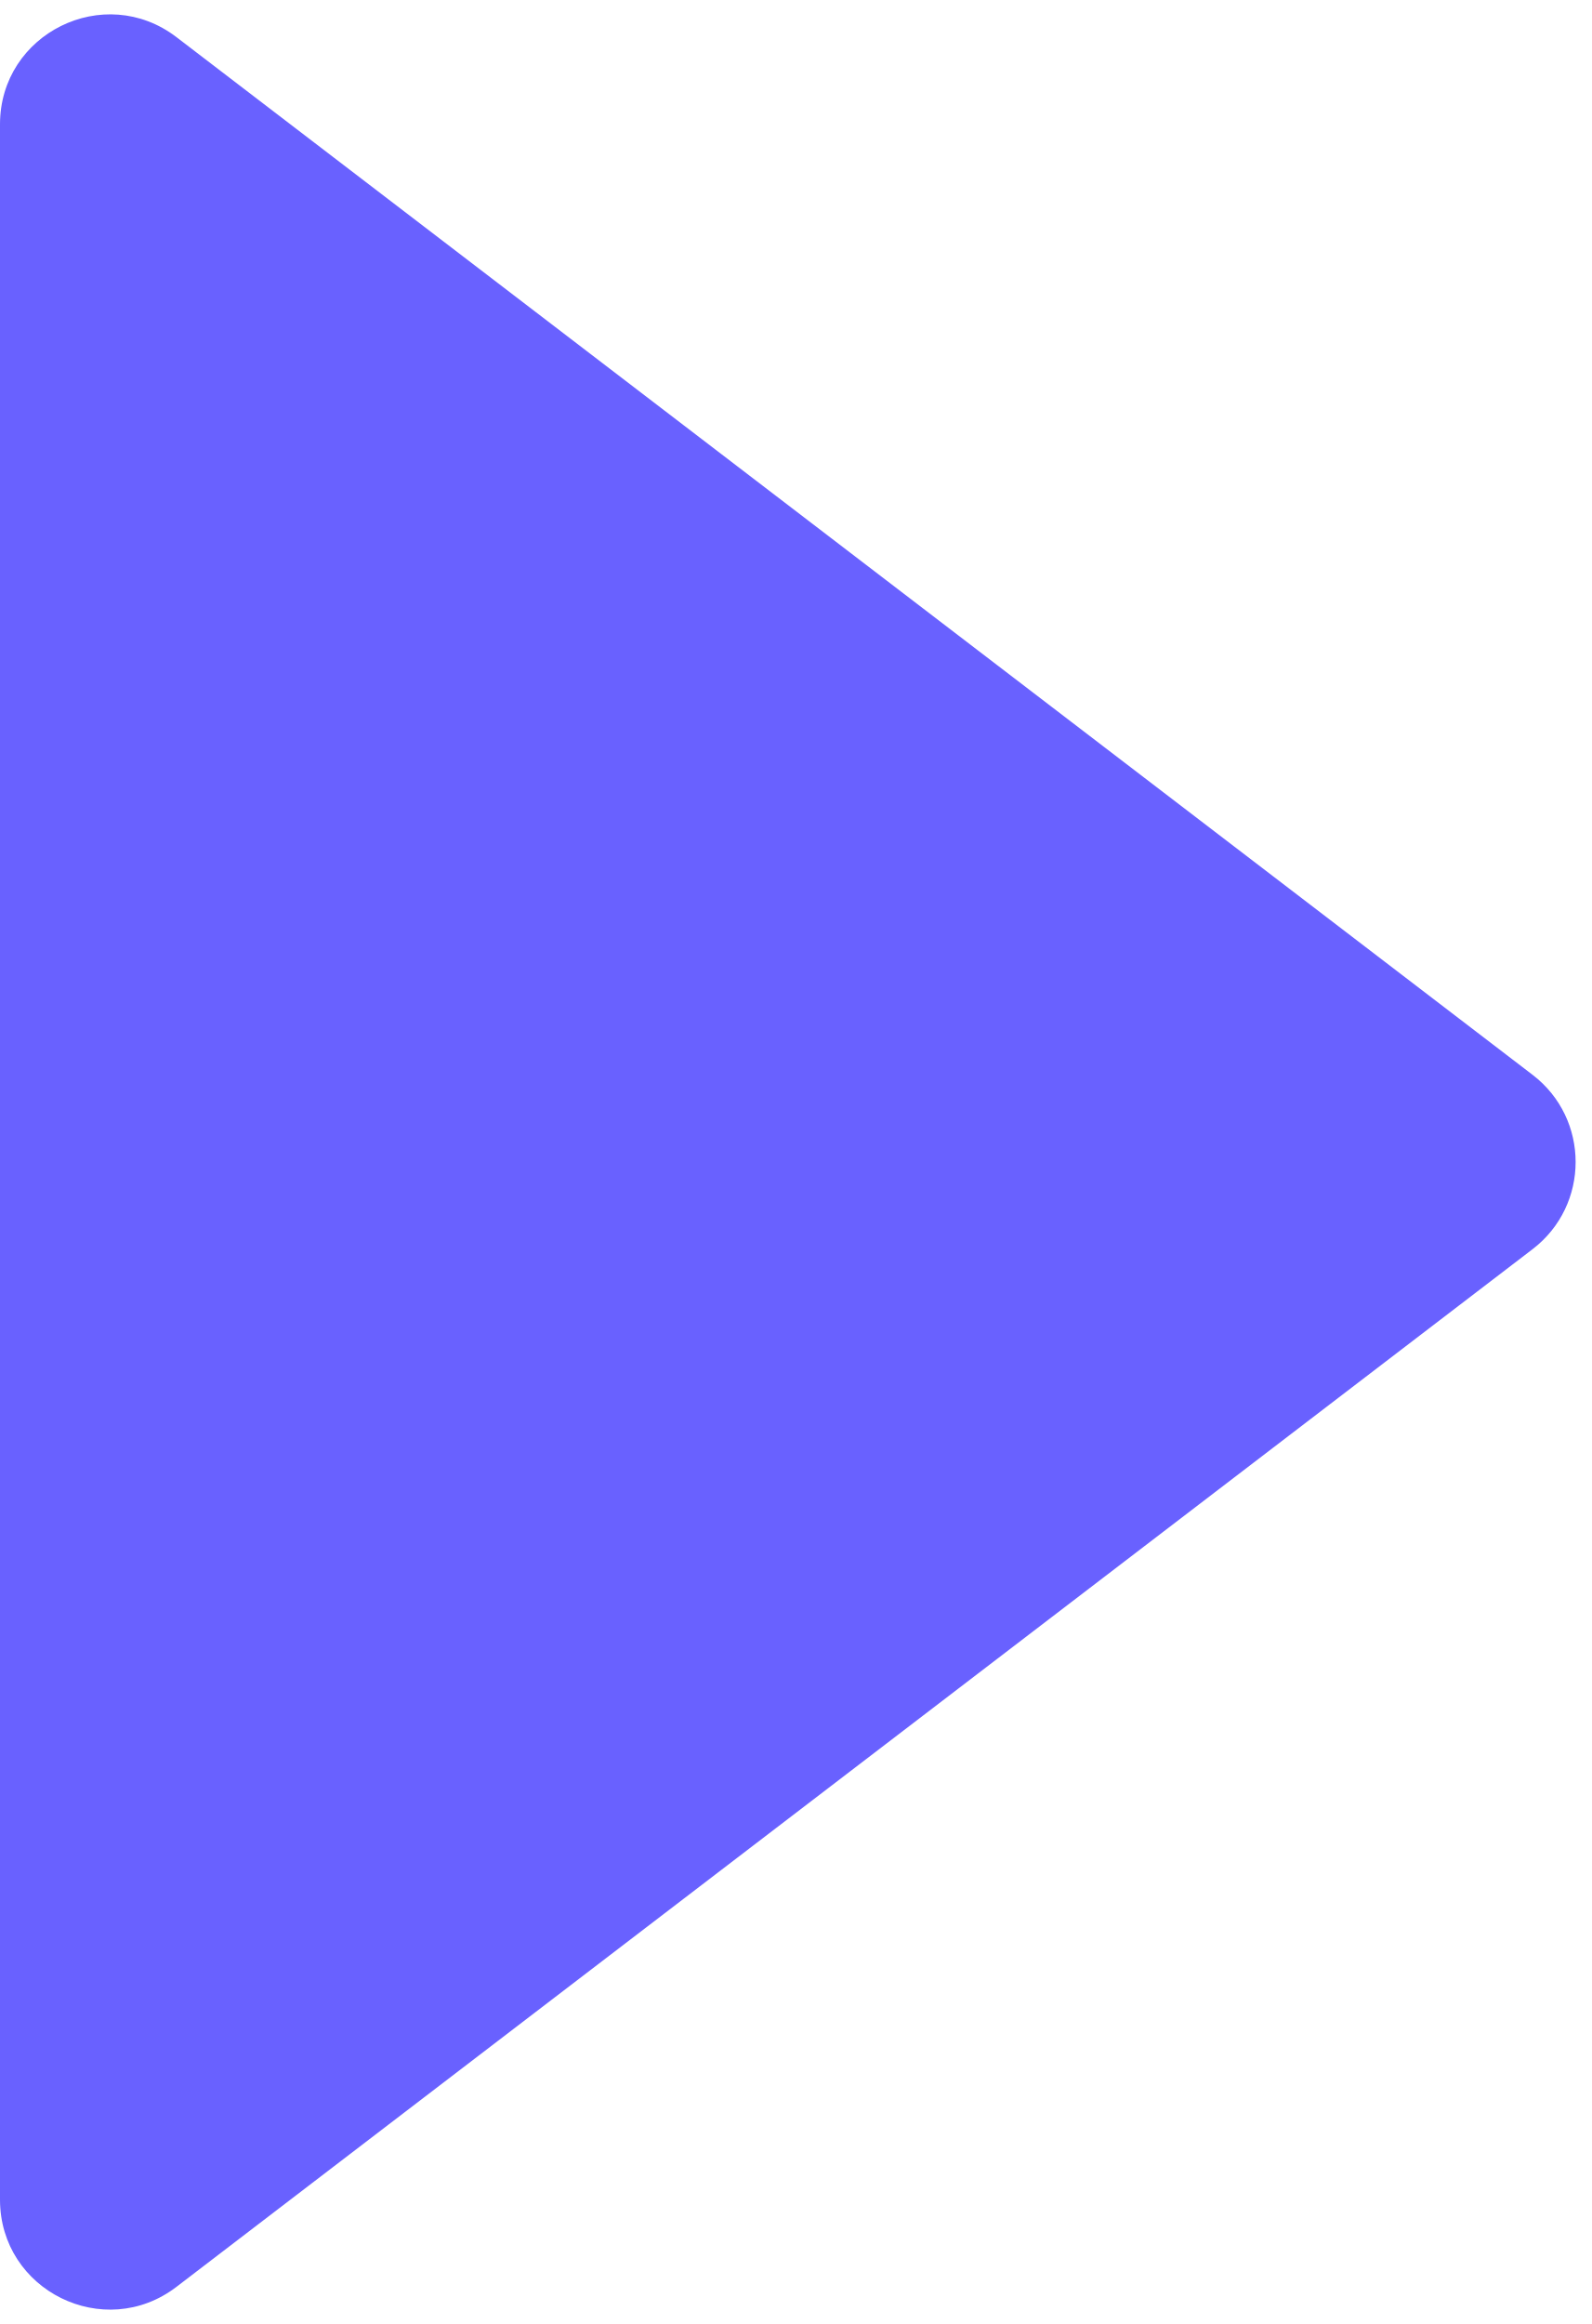
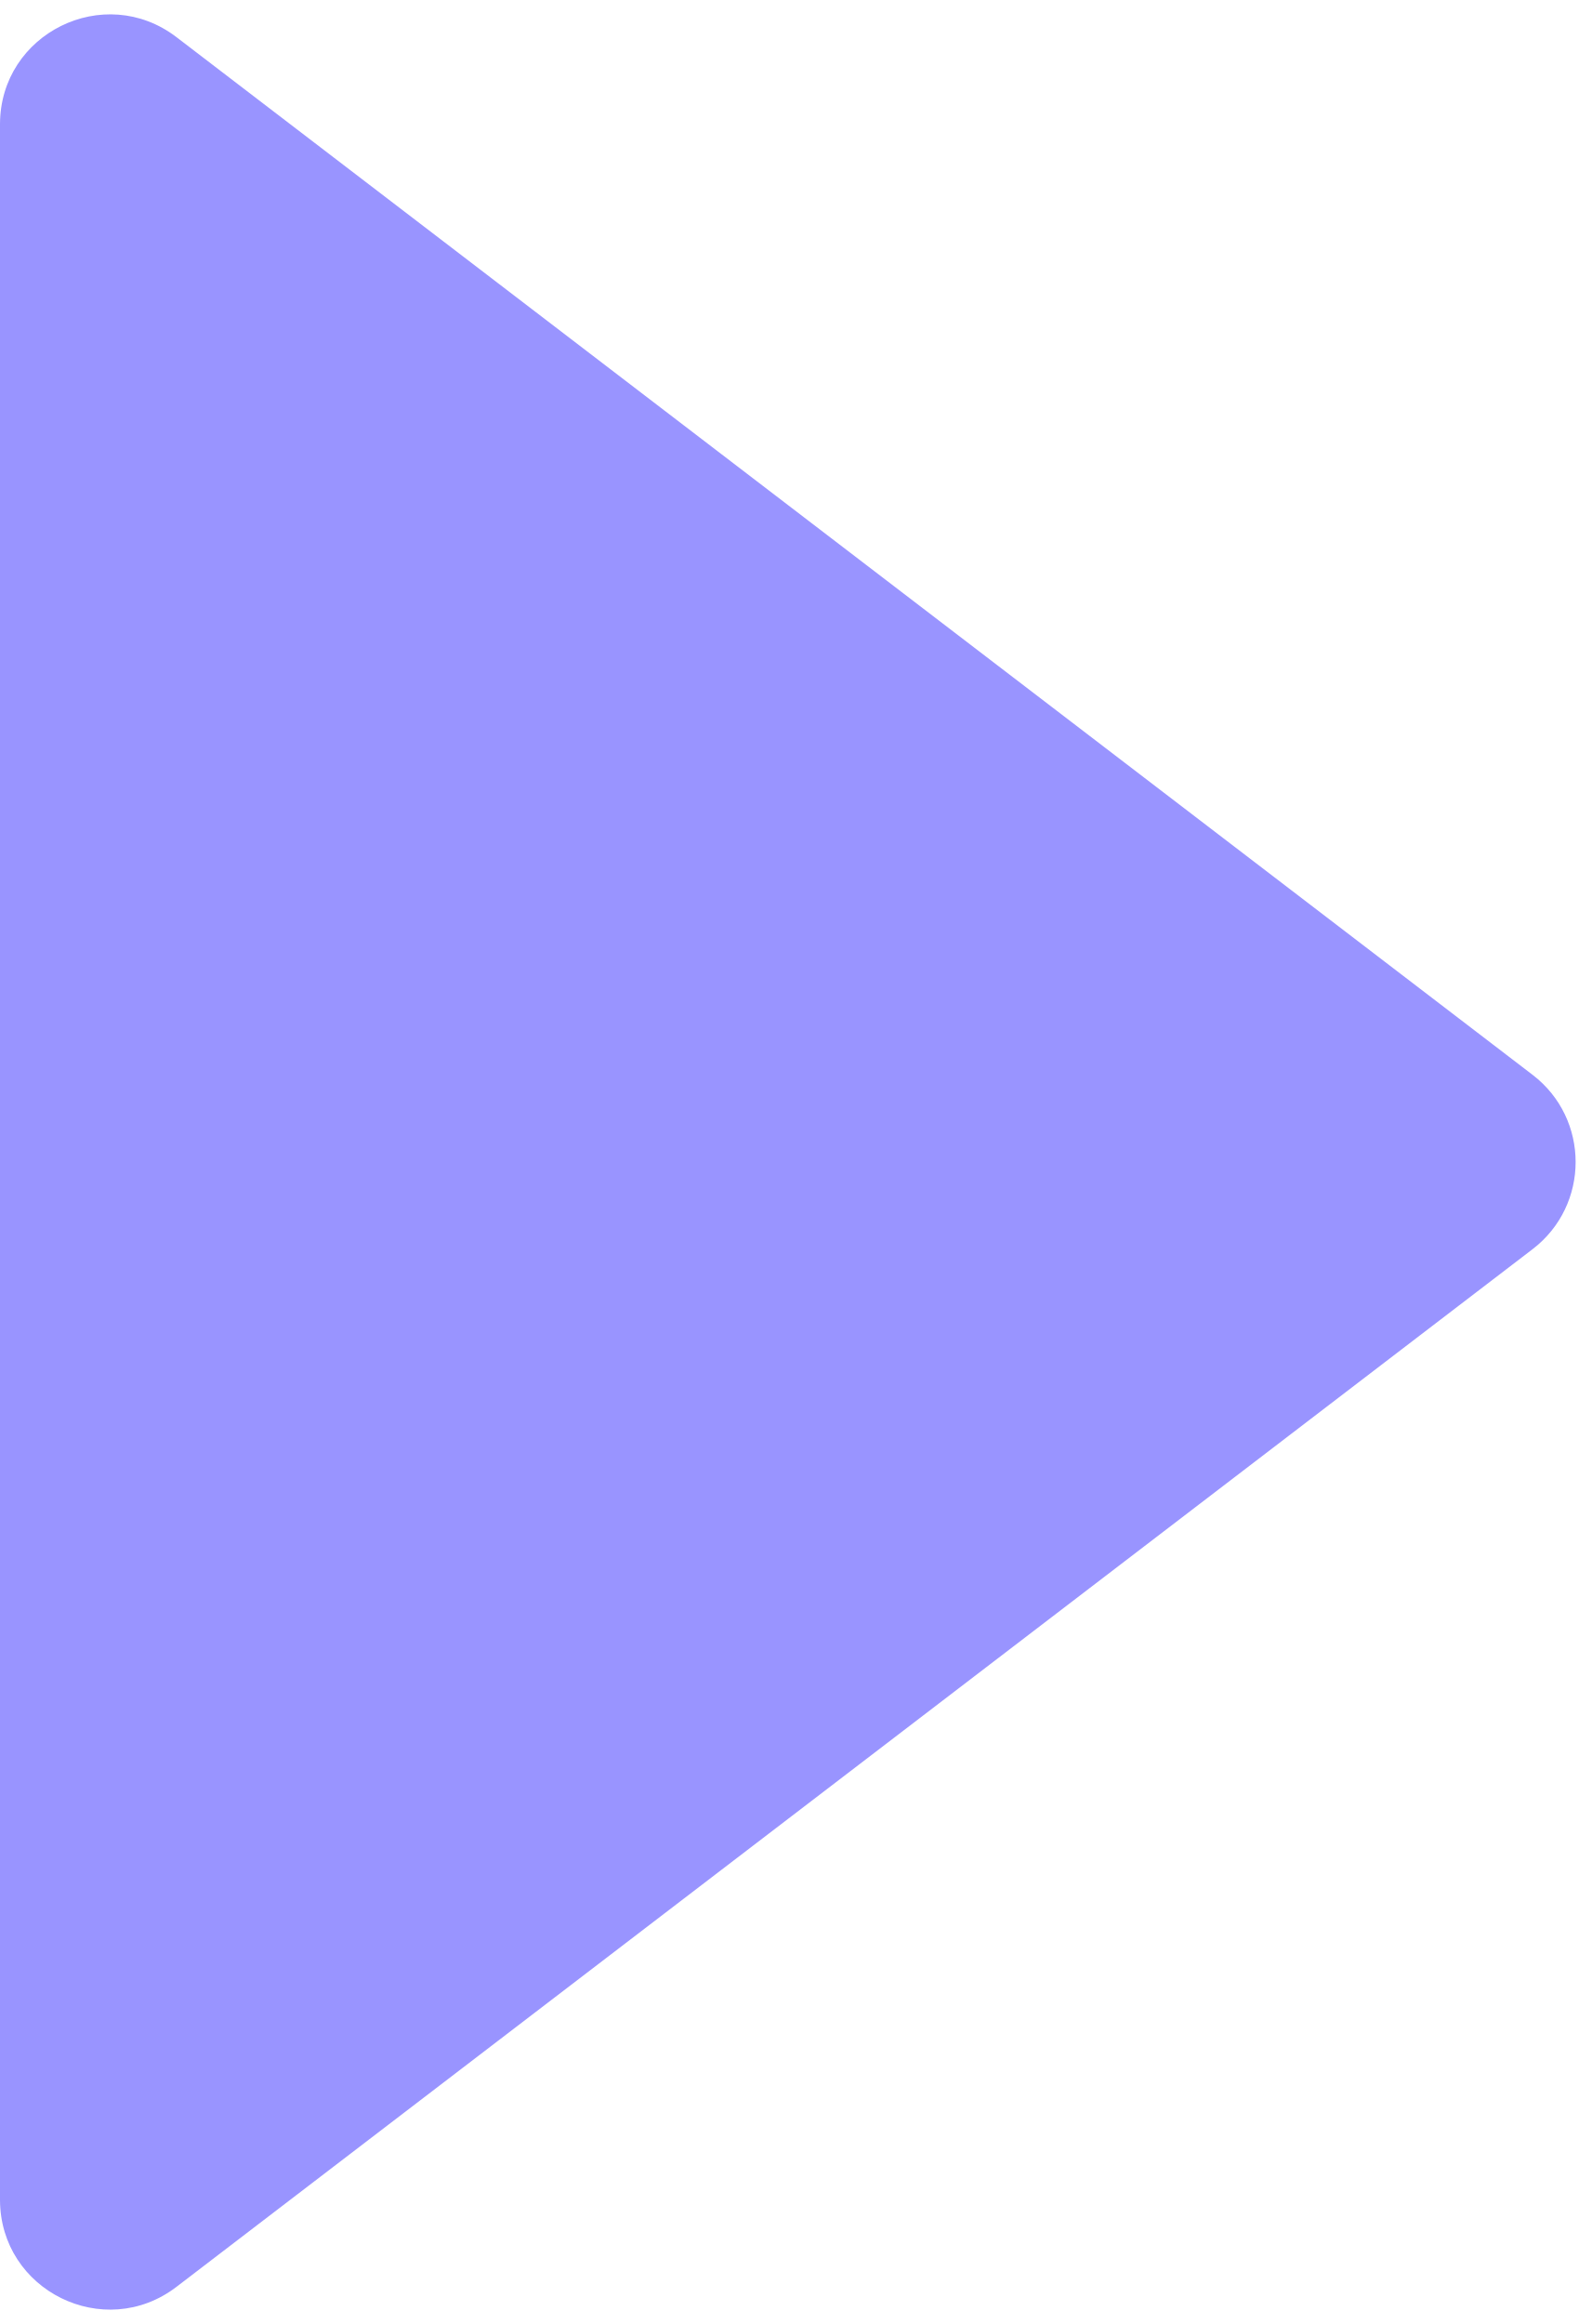
<svg xmlns="http://www.w3.org/2000/svg" width="87" height="127" viewBox="0 0 87 127" fill="none">
-   <path d="M83.77 58.734C86.91 61.136 86.91 65.864 83.77 68.266L9.646 124.97C5.698 127.99 0 125.175 0 120.205L0 6.795C0 1.825 5.698 -0.99 9.646 2.03L83.77 58.734Z" fill="#6961ff" />
+   <path d="M83.77 58.734C86.91 61.136 86.91 65.864 83.77 68.266L9.646 124.97C5.698 127.99 0 125.175 0 120.205L0 6.795C0 1.825 5.698 -0.99 9.646 2.03L83.77 58.734Z" fill="#9994ff" />
</svg>
